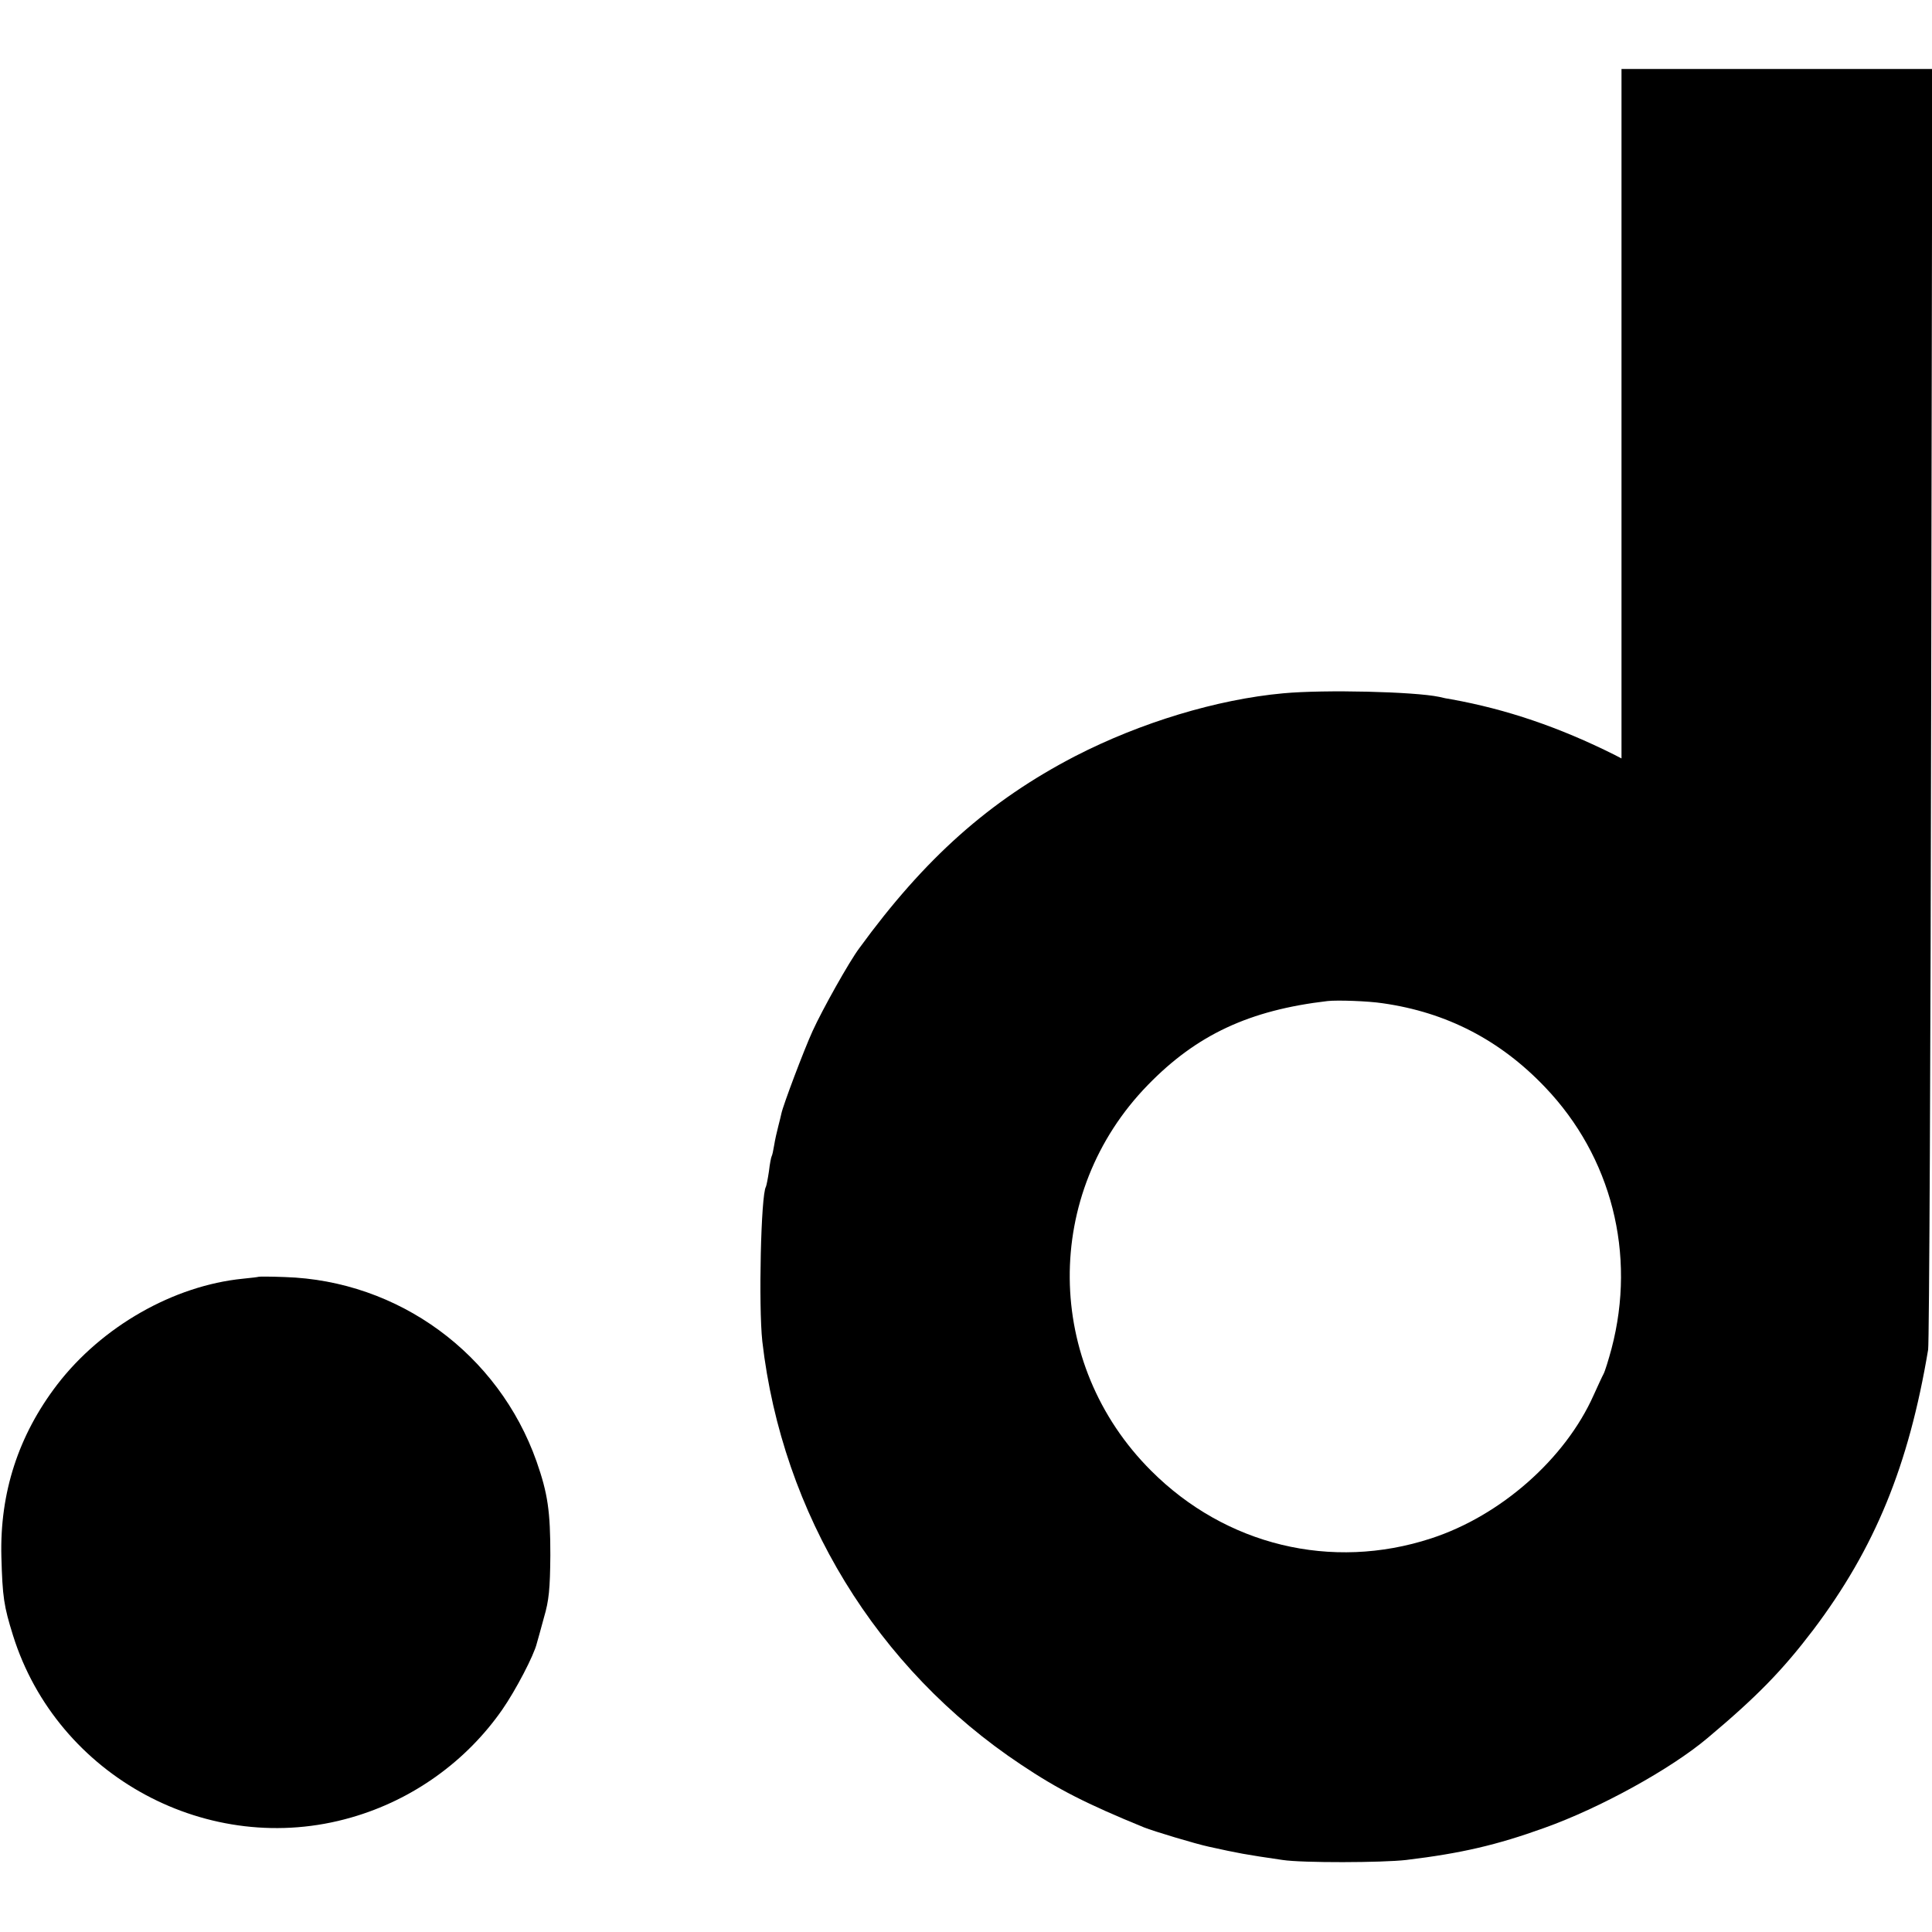
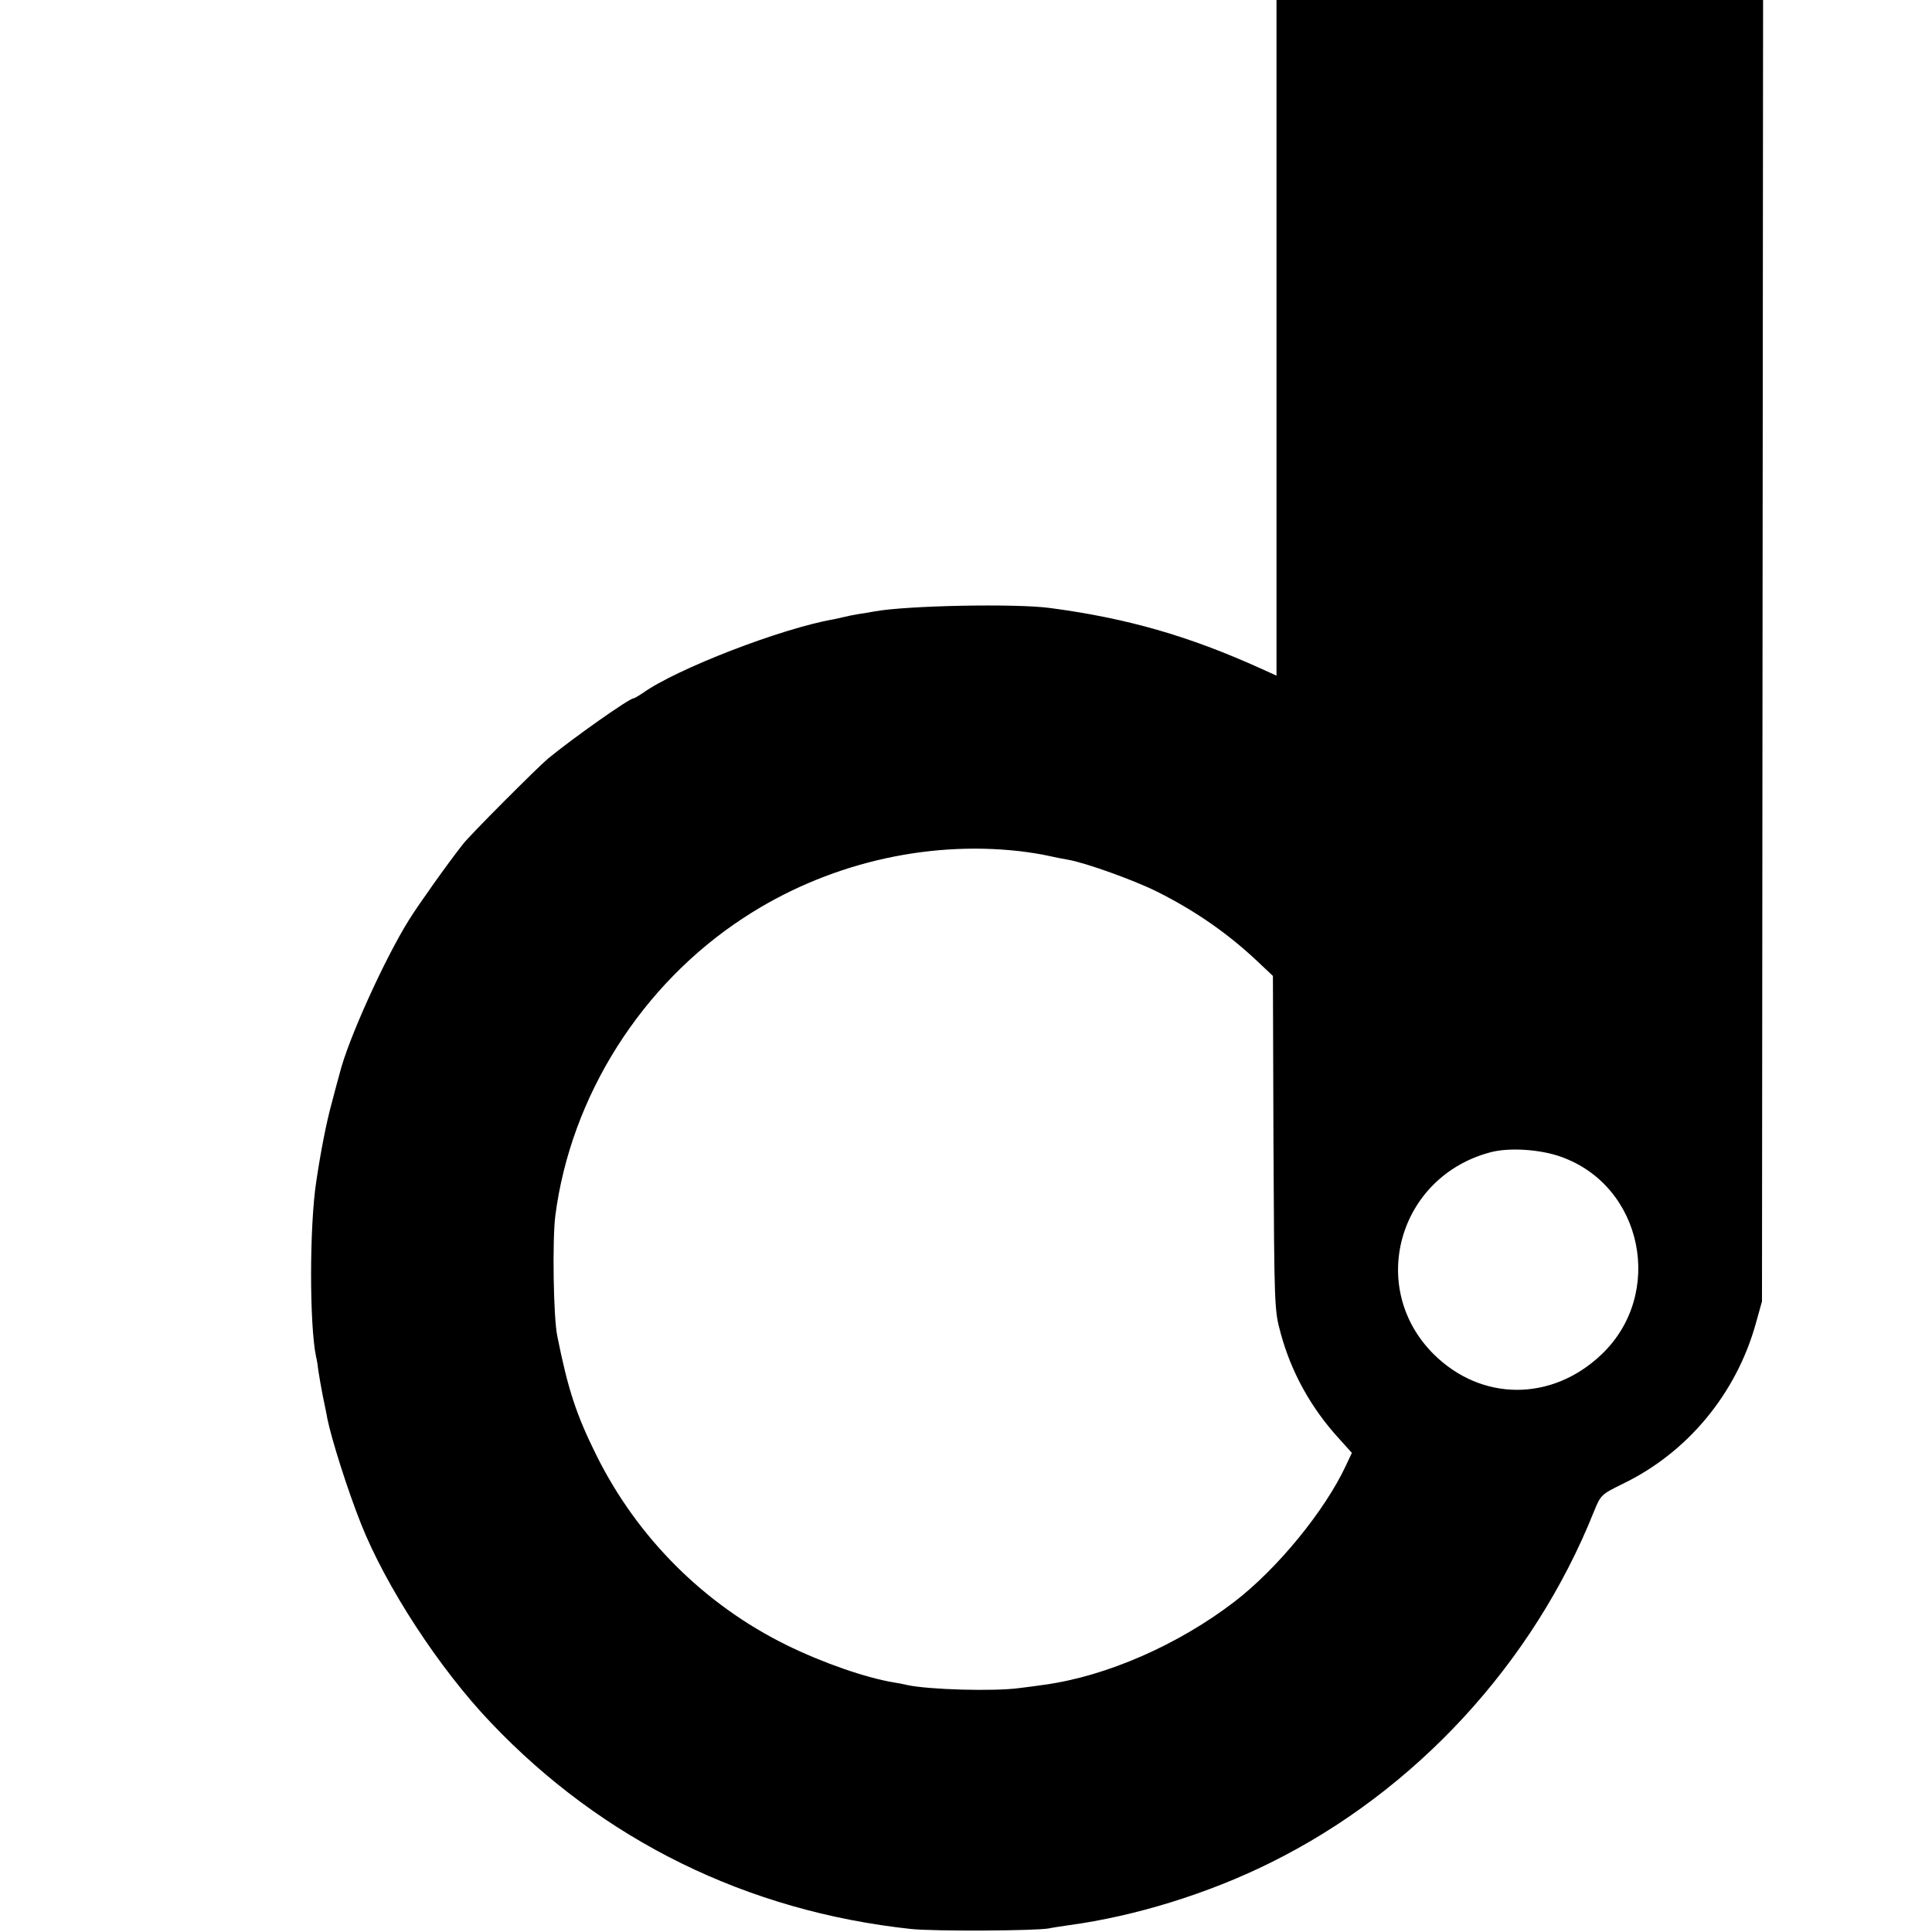
<svg xmlns="http://www.w3.org/2000/svg" version="1.0" width="700pt" height="700pt" viewBox="0 0 700 700" preserveAspectRatio="xMidYMid meet">
  <g transform="translate(0,700) scale(0.1,-0.1)" fill="#000000" stroke="none">
-     <path d="M5875 5501 l0 -1249 -25 13 c-200 100 -391 165 -590 201 -14 2 -34 6 -45 9 -90 19 -415 27 -566 13 -240 -22 -517 -106 -754 -228 -310 -161 -544 -369 -782 -696 -36 -48 -133 -221 -169 -300 -31 -68 -107 -269 -113 -299 -1 -5 -6 -26 -11 -45 -5 -19 -12 -50 -15 -69 -3 -19 -7 -37 -9 -40 -2 -3 -7 -28 -10 -55 -4 -27 -9 -52 -11 -56 -18 -29 -27 -431 -13 -560 72 -625 414 -1186 938 -1534 133 -89 237 -142 445 -227 35 -14 188 -60 235 -70 109 -24 130 -28 267 -48 71 -11 362 -10 448 0 199 24 328 54 500 116 202 72 458 213 592 326 180 151 272 246 383 392 224 297 346 596 416 1015 4 25 9 1079 11 2343 l4 2297 -563 0 -563 0 0 -1249z m-865 -2136 c232 -33 426 -134 588 -304 241 -252 331 -605 241 -947 -11 -41 -24 -83 -29 -92 -5 -9 -21 -44 -36 -77 -103 -231 -337 -437 -589 -519 -361 -118 -744 -25 -1014 245 -389 388 -394 1006 -12 1398 177 182 368 271 651 304 36 4 148 0 200 -8z" />
-     <path d="M937 2374 c-1 -1 -27 -4 -57 -7 -251 -25 -511 -173 -673 -384 -140 -183 -208 -391 -202 -623 4 -147 9 -179 42 -285 160 -512 711 -809 1226 -660 223 64 417 204 547 391 48 69 115 197 125 240 3 10 15 53 26 94 18 61 22 103 23 225 0 159 -9 223 -50 340 -138 390 -500 655 -912 668 -51 2 -93 2 -95 1z" />
+     <path d="M4625 5776 l0 -1224 -55 25 c-263 119 -486 183 -765 220 -125 17 -518 9 -635 -12 -14 -3 -41 -7 -60 -10 -19 -3 -42 -8 -50 -10 -8 -2 -26 -6 -40 -9 -187 -32 -570 -180 -691 -267 -15 -10 -30 -19 -33 -19 -16 0 -221 -145 -311 -219 -38 -32 -284 -278 -308 -310 -56 -71 -158 -215 -194 -272 -89 -142 -222 -436 -252 -557 -6 -20 -19 -71 -30 -112 -18 -66 -38 -166 -55 -280 -25 -162 -25 -518 -1 -635 3 -11 7 -36 9 -55 3 -19 10 -60 16 -90 6 -30 14 -66 16 -80 16 -77 72 -255 122 -381 90 -227 283 -524 471 -721 405 -426 928 -683 1521 -747 84 -9 451 -7 500 2 14 3 48 8 75 12 236 32 500 113 726 225 527 260 954 723 1174 1273 25 61 26 62 105 101 234 113 411 326 482 582 l22 79 2 2358 2 2357 -881 0 -882 0 0 -1224z m-930 -1860 c33 -4 78 -11 100 -16 22 -5 56 -12 75 -15 64 -11 244 -76 325 -117 139 -70 256 -152 363 -253 l54 -51 2 -604 c3 -595 3 -606 26 -690 38 -141 110 -272 213 -384 l45 -50 -21 -45 c-77 -165 -248 -374 -404 -494 -203 -156 -463 -270 -688 -301 -22 -3 -62 -9 -90 -12 -93 -13 -332 -6 -409 11 -12 3 -32 7 -46 9 -104 17 -261 72 -391 136 -298 147 -540 389 -688 687 -73 147 -103 238 -142 433 -14 68 -18 348 -7 435 56 433 312 838 683 1080 296 194 657 280 1000 241z m1960 -1107 c298 -105 378 -498 147 -717 -180 -171 -435 -170 -608 2 -241 241 -127 643 206 731 67 18 180 11 255 -16z" />
  </g>
</svg>
